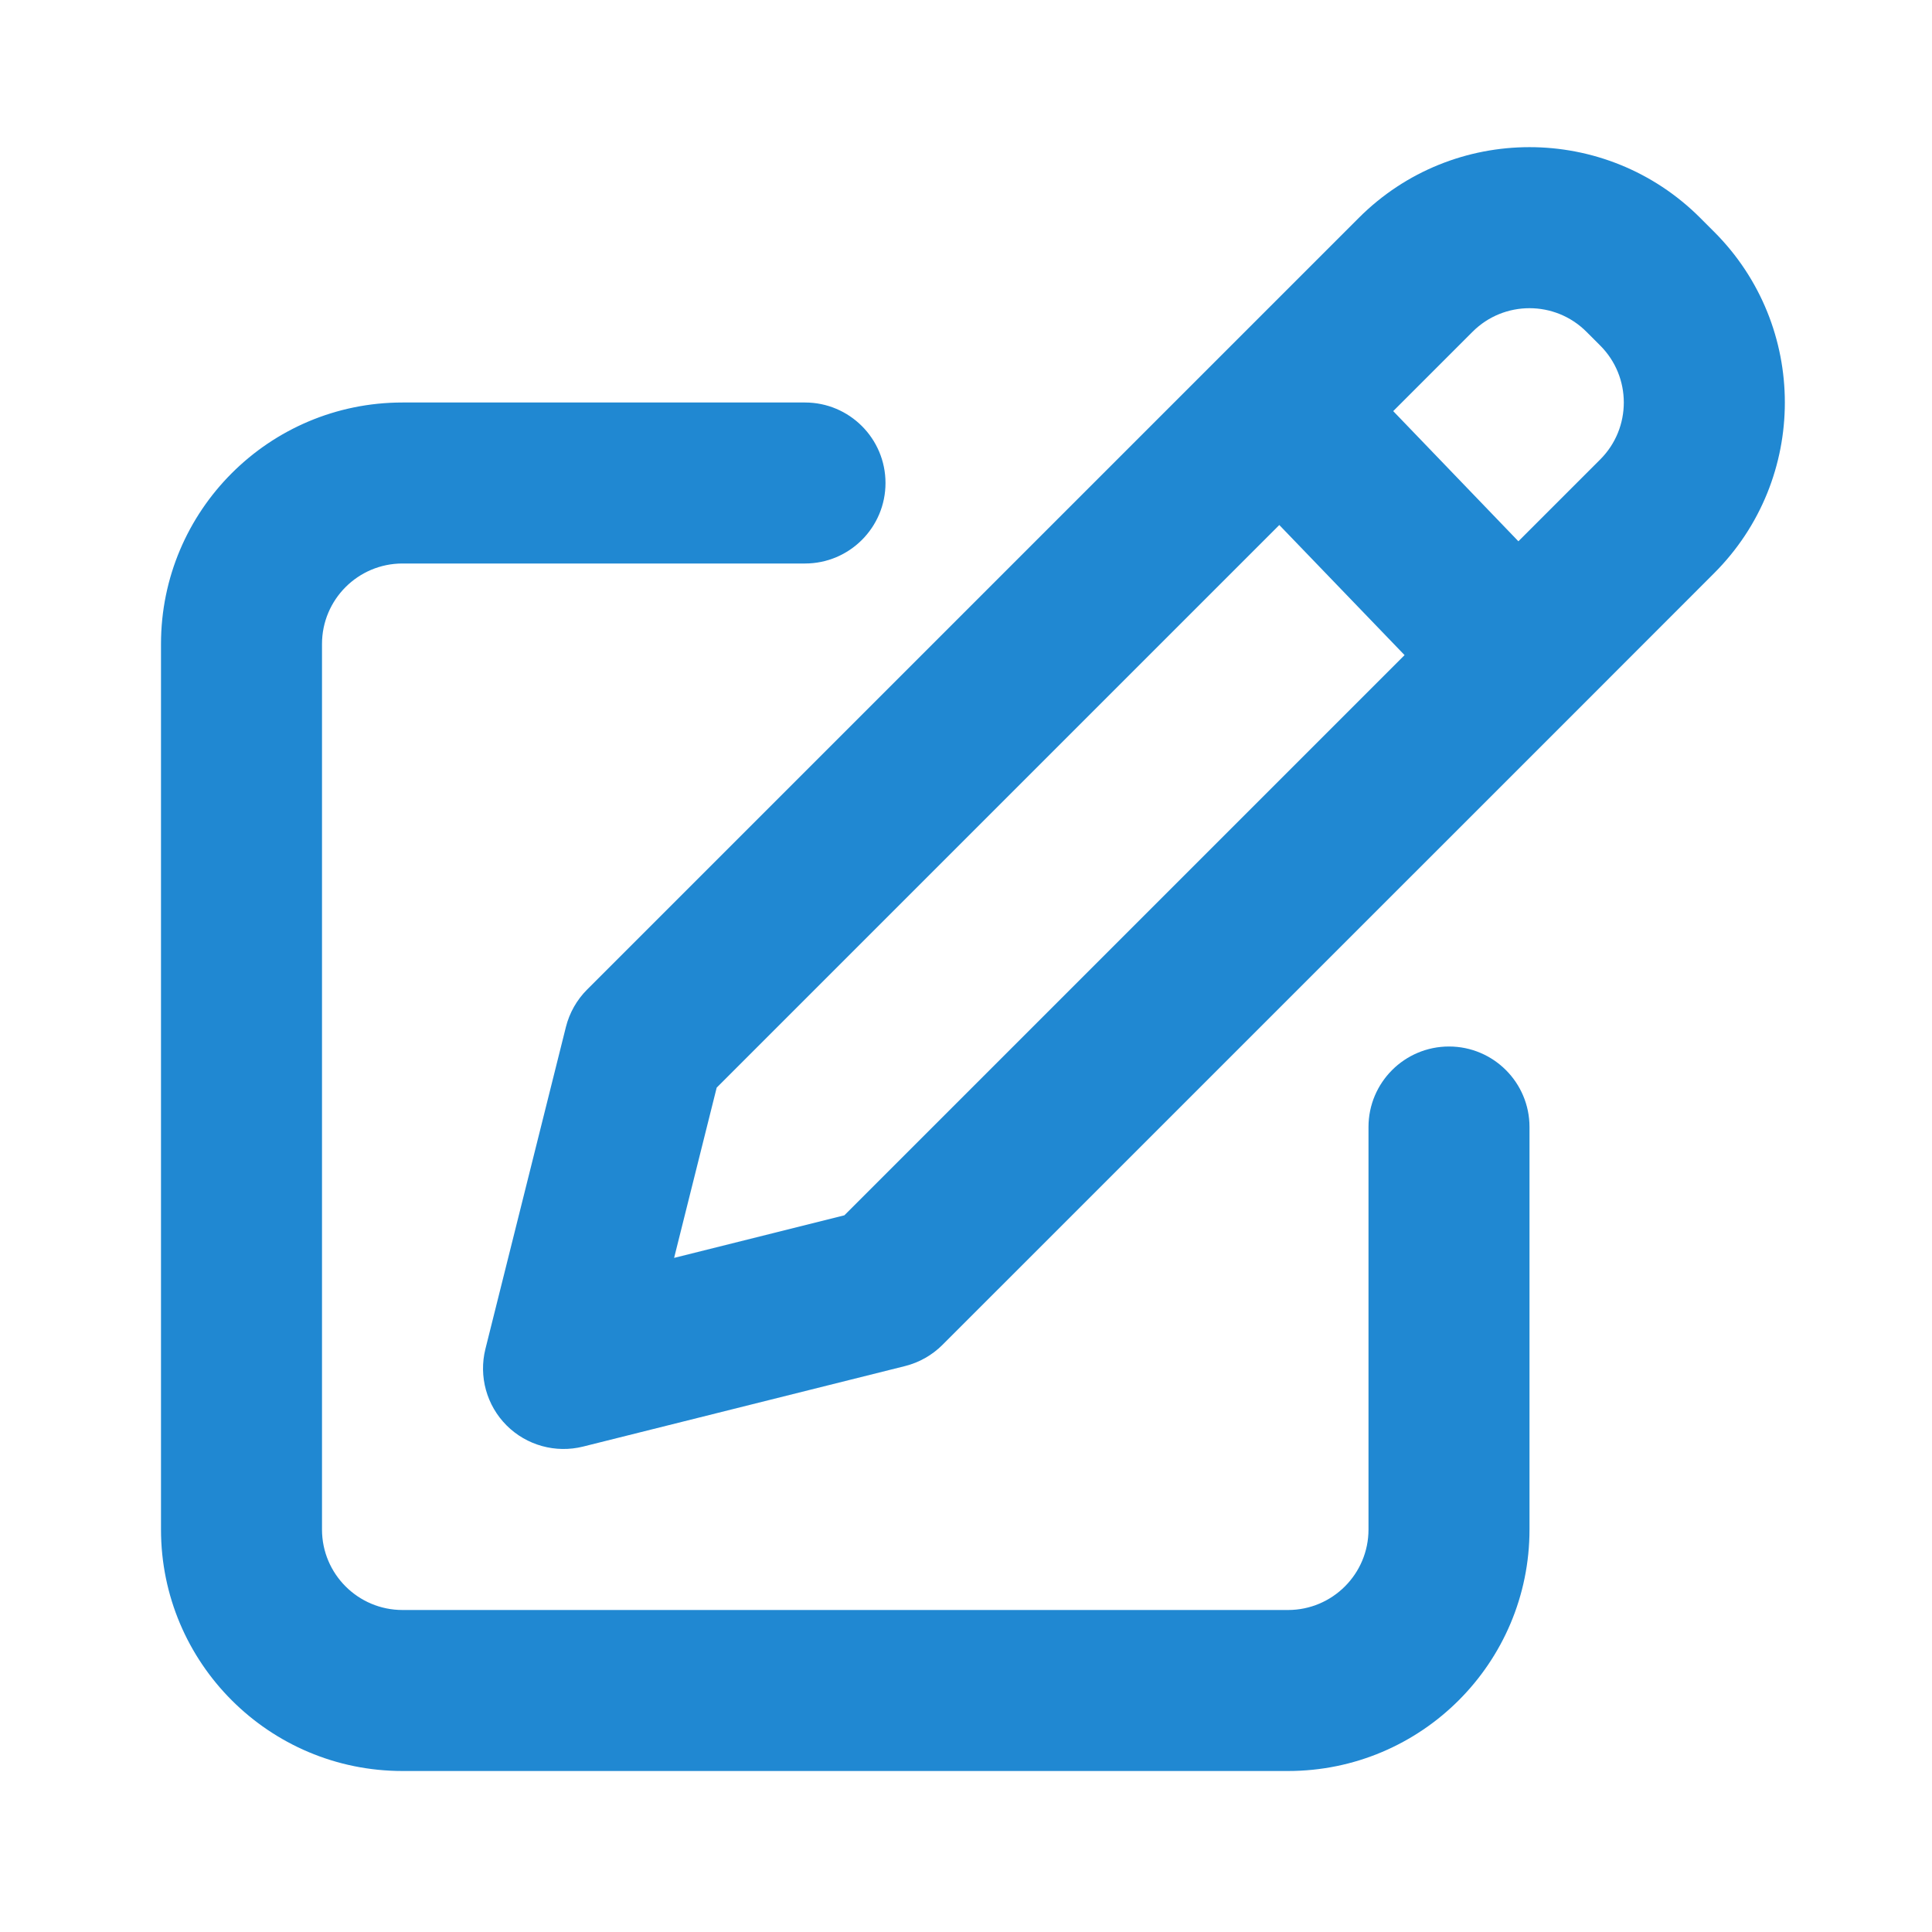
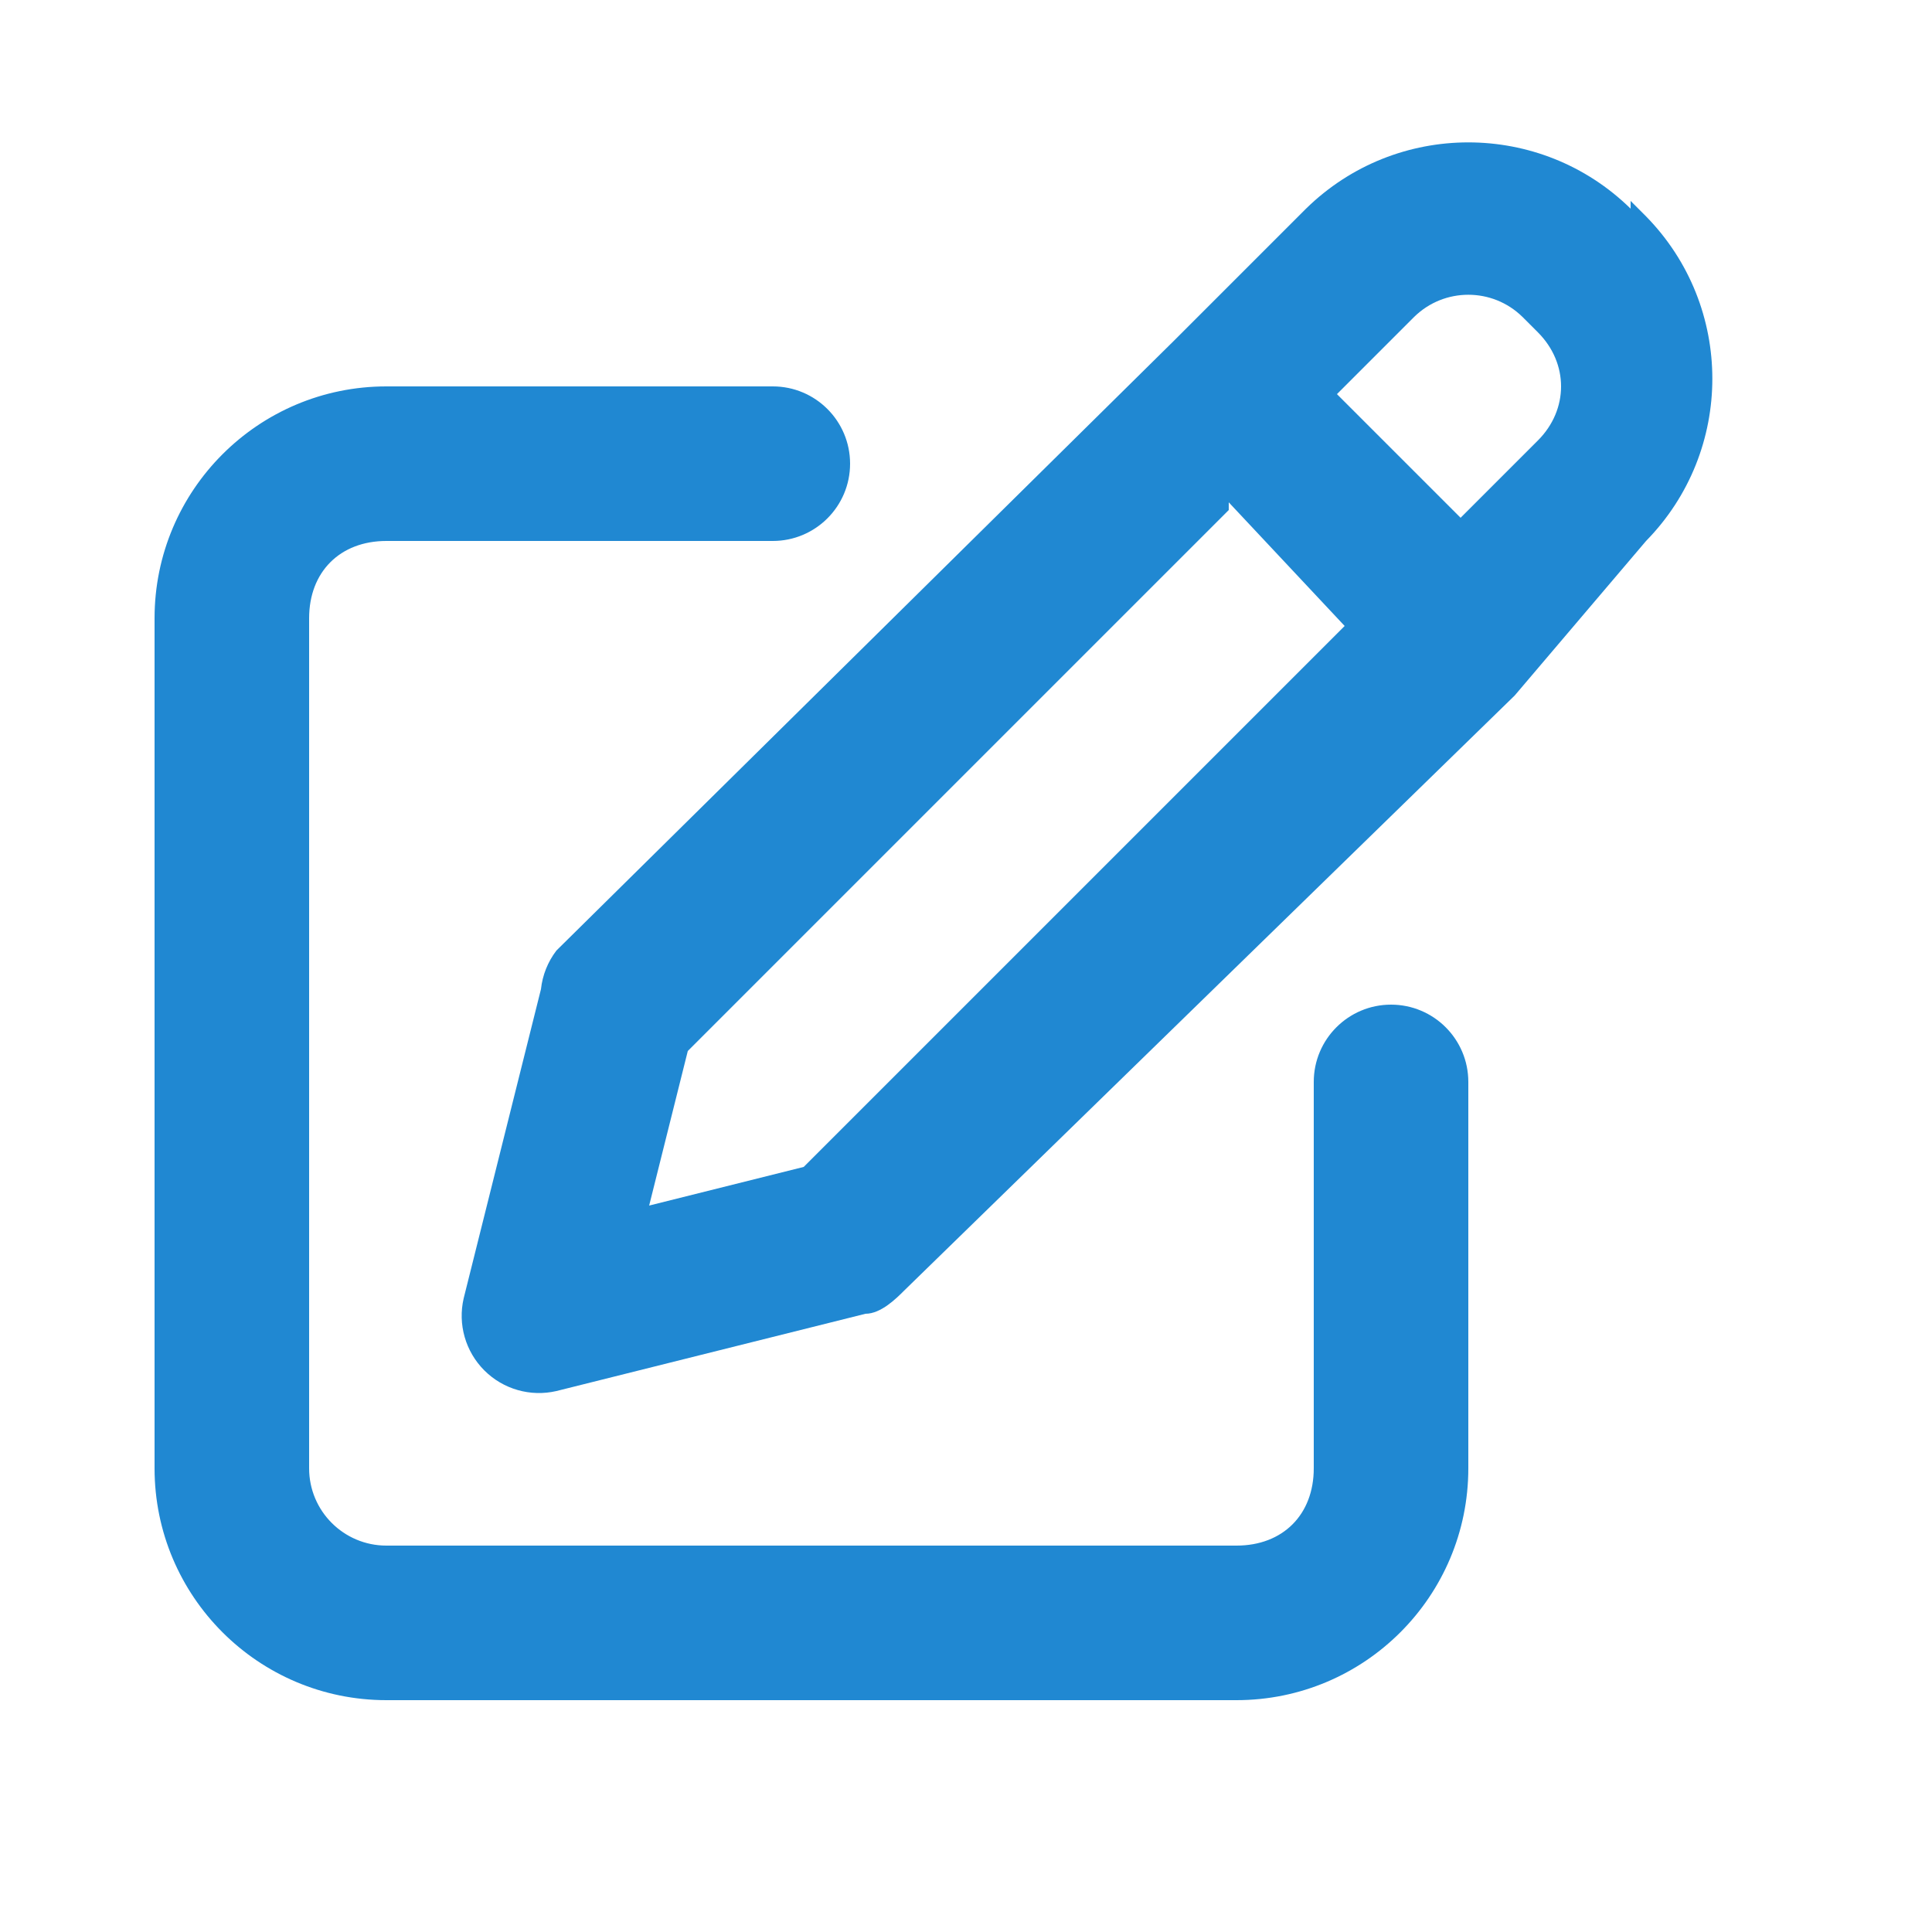
- <svg xmlns="http://www.w3.org/2000/svg" width="32px" height="32px" viewBox="0 0 24 24" fill="#2088d2">
-   <g id="SVGRepo_bgCarrier" strokeWidth="0" />
-   <g id="SVGRepo_tracerCarrier" strokeLinecap="round" strokeLinejoin="round" />
-   <g id="SVGRepo_iconCarrier">
-     <path fillRule="evenodd" clipRule="evenodd" d="M21.121 2.707C19.95 1.535 18.05 1.535 16.879 2.707L15.199 4.387L7.293 12.293C7.165 12.421 7.074 12.582 7.03 12.757L6.03 16.757C5.945 17.098 6.045 17.459 6.293 17.707C6.541 17.955 6.902 18.055 7.243 17.97L11.242 16.97C11.418 16.926 11.579 16.835 11.707 16.707L19.556 8.859L21.293 7.121C22.465 5.95 22.465 4.05 21.293 2.879L21.121 2.707ZM18.293 4.121C18.683 3.731 19.317 3.731 19.707 4.121L19.879 4.293C20.269 4.683 20.269 5.317 19.879 5.707L18.862 6.724L17.307 5.107L18.293 4.121ZM15.892 6.522L17.448 8.138L10.489 15.097L8.374 15.626L8.903 13.511L15.892 6.522ZM4 8C4 7.448 4.448 7 5 7H10C10.552 7 11 6.552 11 6C11 5.448 10.552 5 10 5H5C3.343 5 2 6.343 2 8V19C2 20.657 3.343 22 5 22H16C17.657 22 19 20.657 19 19V14C19 13.448 18.552 13 18 13C17.448 13 17 13.448 17 14V19C17 19.552 16.552 20 16 20H5C4.448 20 4 19.552 4 19V8Z" fill="#2088d2" />
-   </g>
+ <svg xmlns="http://www.w3.org/2000/svg" width="32px" height="32px" viewBox="0 0 25 25" fill="#2088d2">
+   <path d="M21.1 2.7a3 3 0 0 0-4.2 0l-1.7 1.7-8 7.9a1 1 0 0 0-.2.5l-1 4A1 1 0 0 0 7.2 18l4-1c.2 0 .4-.2.5-.3L19.6 9 21.3 7a3 3 0 0 0 0-4.2l-.2-.2Zm-2.8 1.4a1 1 0 0 1 1.4 0l.2.2c.4.4.4 1 0 1.4l-1 1-1.6-1.6 1-1Zm-2.4 2.4 1.5 1.6-7 7-2 .5.5-2 7-7ZM4 8c0-.6.4-1 1-1h5a1 1 0 1 0 0-2H5a3 3 0 0 0-3 3v11a3 3 0 0 0 3 3h11a3 3 0 0 0 3-3v-5a1 1 0 0 0-2 0v5c0 .6-.4 1-1 1H5a1 1 0 0 1-1-1V8Z" />
</svg>
